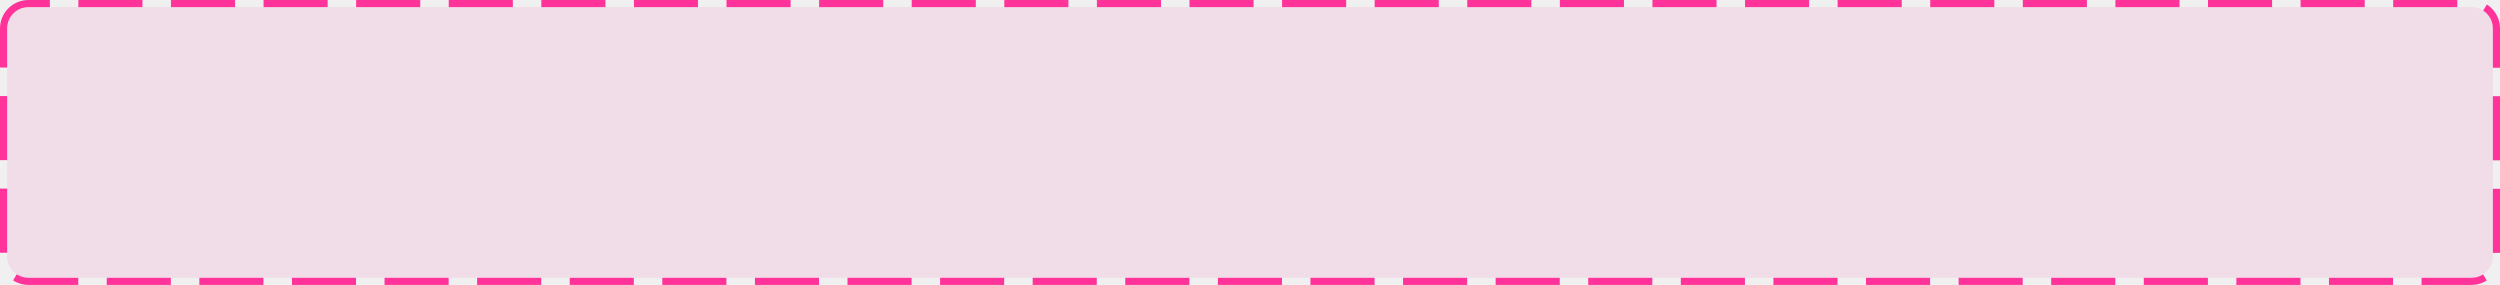
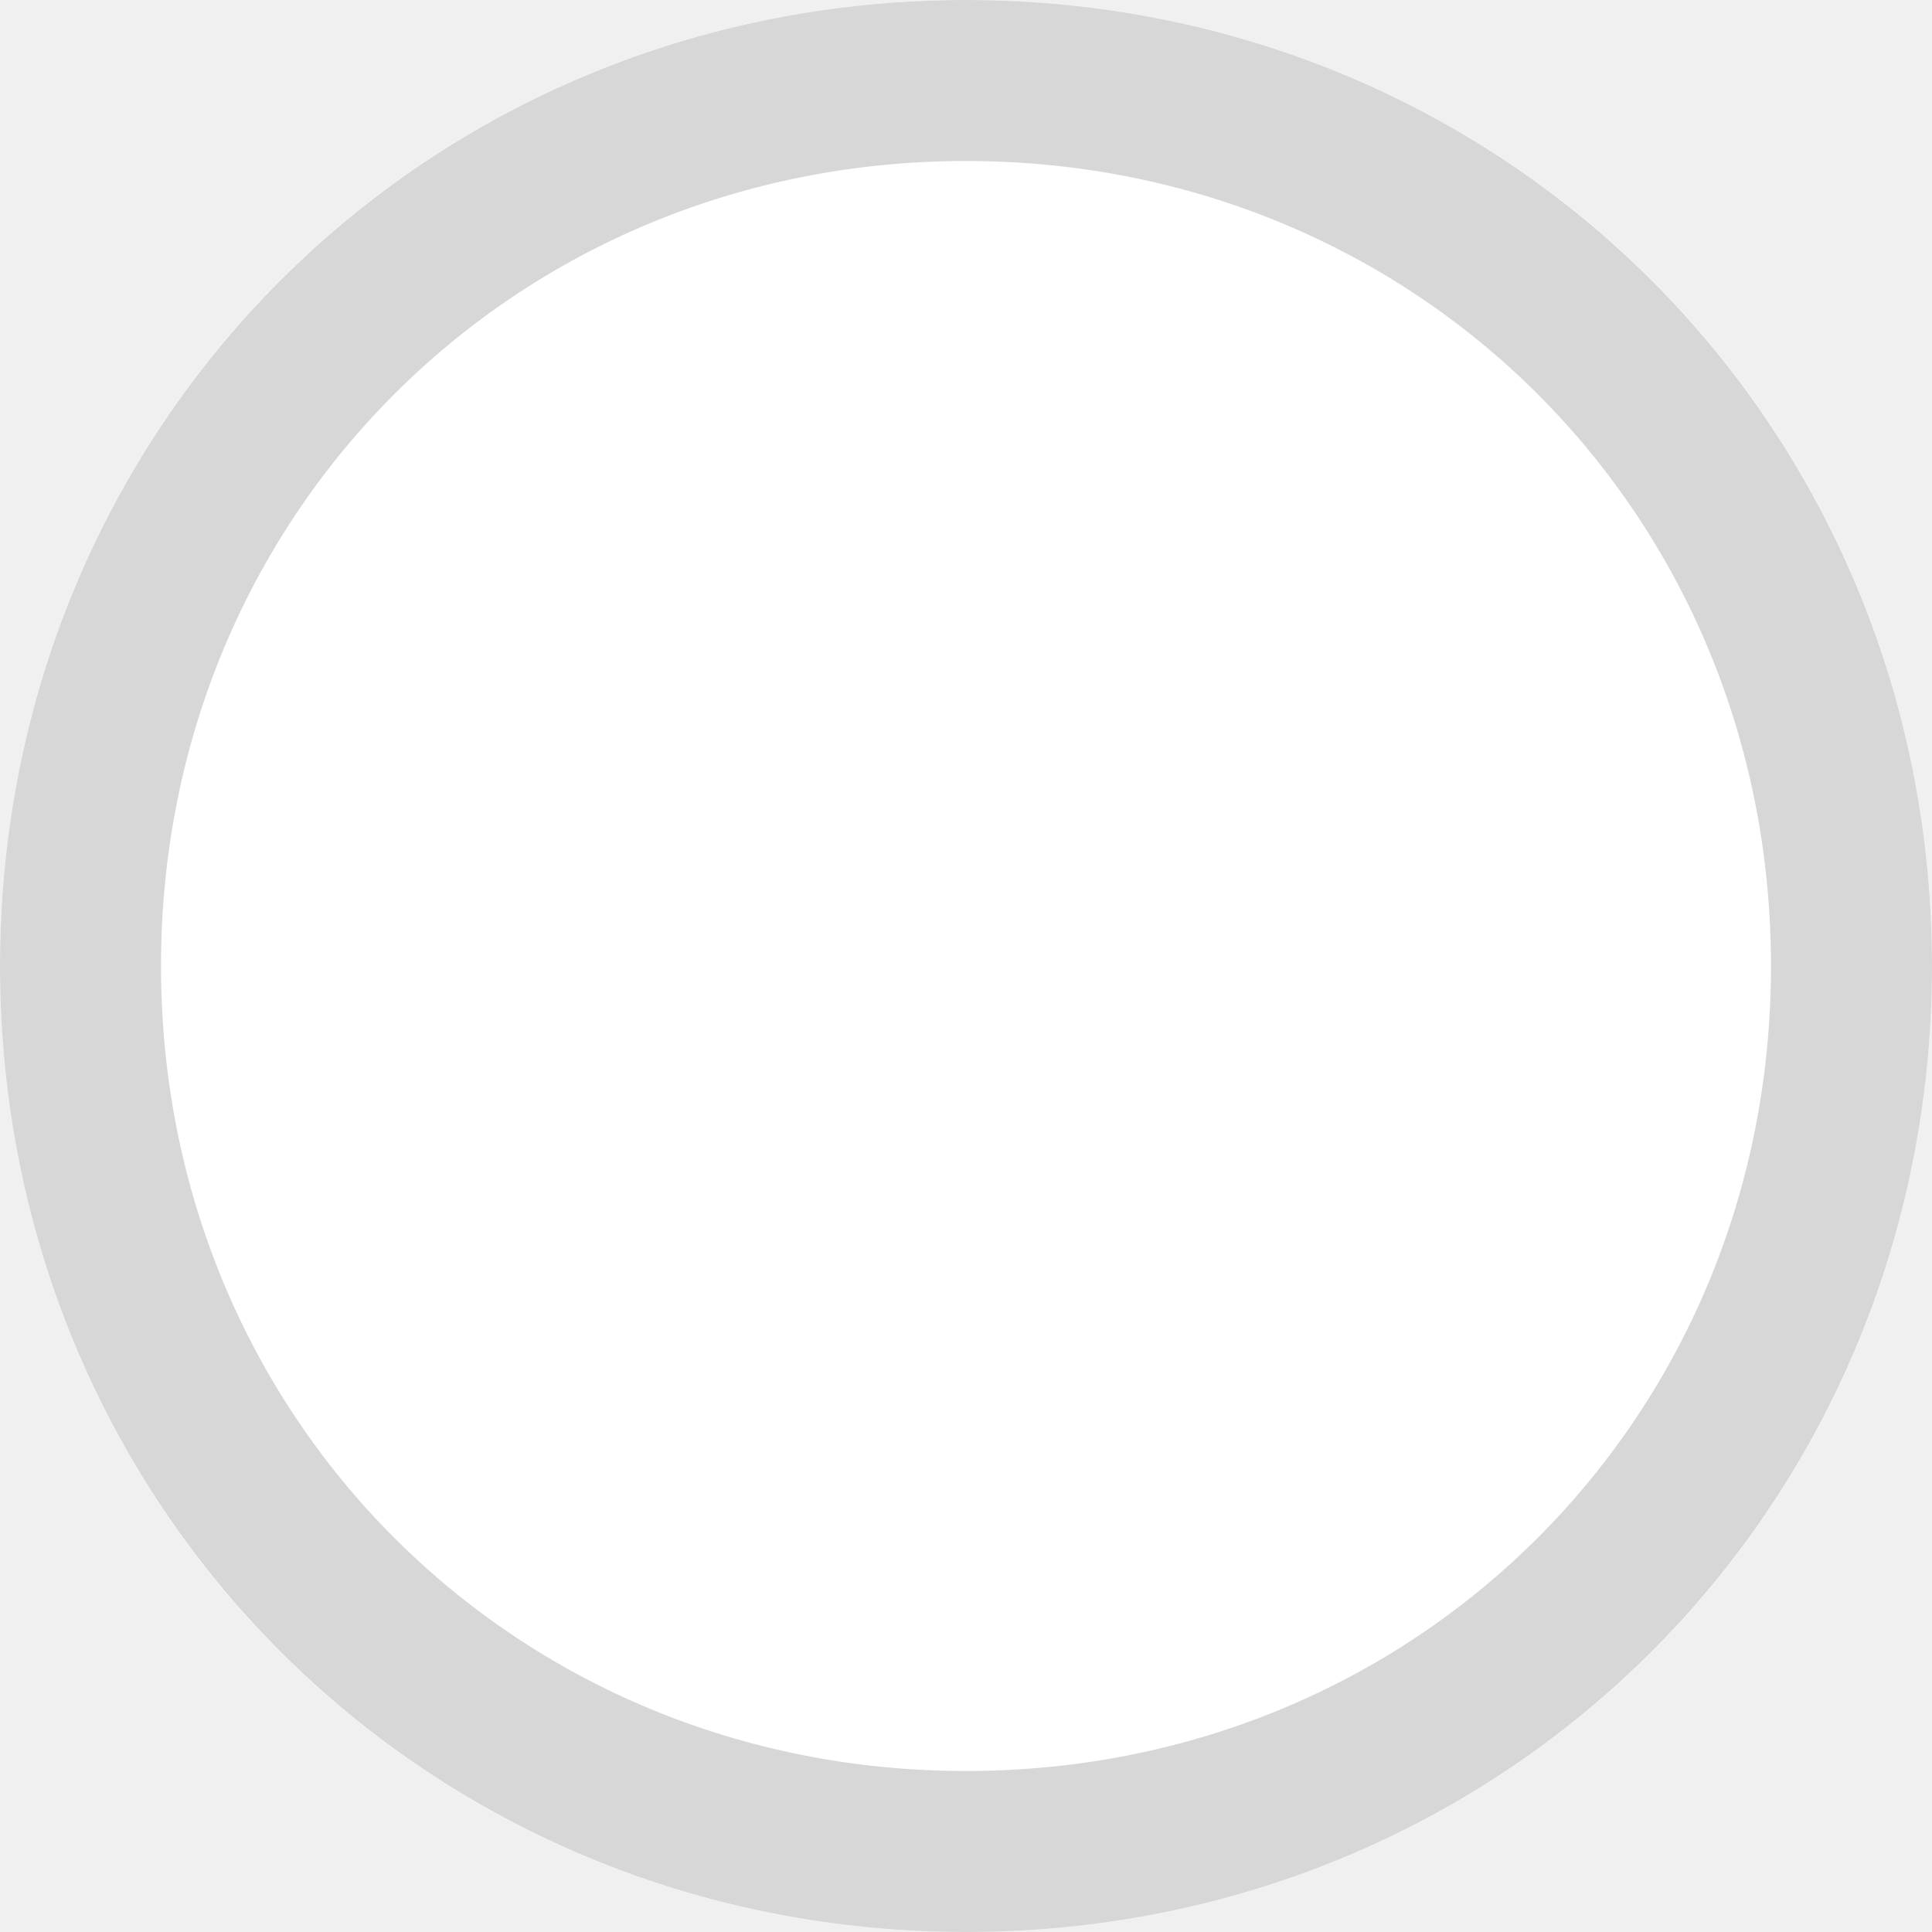
- <svg xmlns="http://www.w3.org/2000/svg" version="1.1" width="351px" height="40px">
-   <g transform="matrix(1 0 0 1 -319 -495 )">
-     <path d="M 320 499  A 3 3 0 0 1 323 496 L 666 496  A 3 3 0 0 1 669 499 L 669 531  A 3 3 0 0 1 666 534 L 323 534  A 3 3 0 0 1 320 531 L 320 499  Z " fill-rule="nonzero" fill="#ff3399" stroke="none" fill-opacity="0.098" />
-     <path d="M 319.5 499  A 3.5 3.5 0 0 1 323 495.5 L 666 495.5  A 3.5 3.5 0 0 1 669.5 499 L 669.5 531  A 3.5 3.5 0 0 1 666 534.5 L 323 534.5  A 3.5 3.5 0 0 1 319.5 531 L 319.5 499  Z " stroke-width="1" stroke-dasharray="9,4" stroke="#ff3399" fill="none" stroke-dashoffset="0.5" />
-   </g>
+ <svg xmlns="http://www.w3.org/2000/svg" version="1.1" width="12px" height="12px" viewBox="55 179.5  12 12">
+   <path d="M 61 179.5  C 64.36 179.5  67 182.14  67 185.5  C 67 188.86  64.36 191.5  61 191.5  C 57.64 191.5  55 188.86  55 185.5  C 55 182.14  57.64 179.5  61 179.5  Z " fill-rule="nonzero" fill="#ffffff" stroke="none" />
+   <path d="M 61 180  C 64.08 180  66.5 182.42  66.5 185.5  C 66.5 188.58  64.08 191  61 191  C 57.92 191  55.5 188.58  55.5 185.5  C 55.5 182.42  57.92 180  61 180  Z " stroke-width="1" stroke="#d7d7d7" fill="none" />
</svg>
